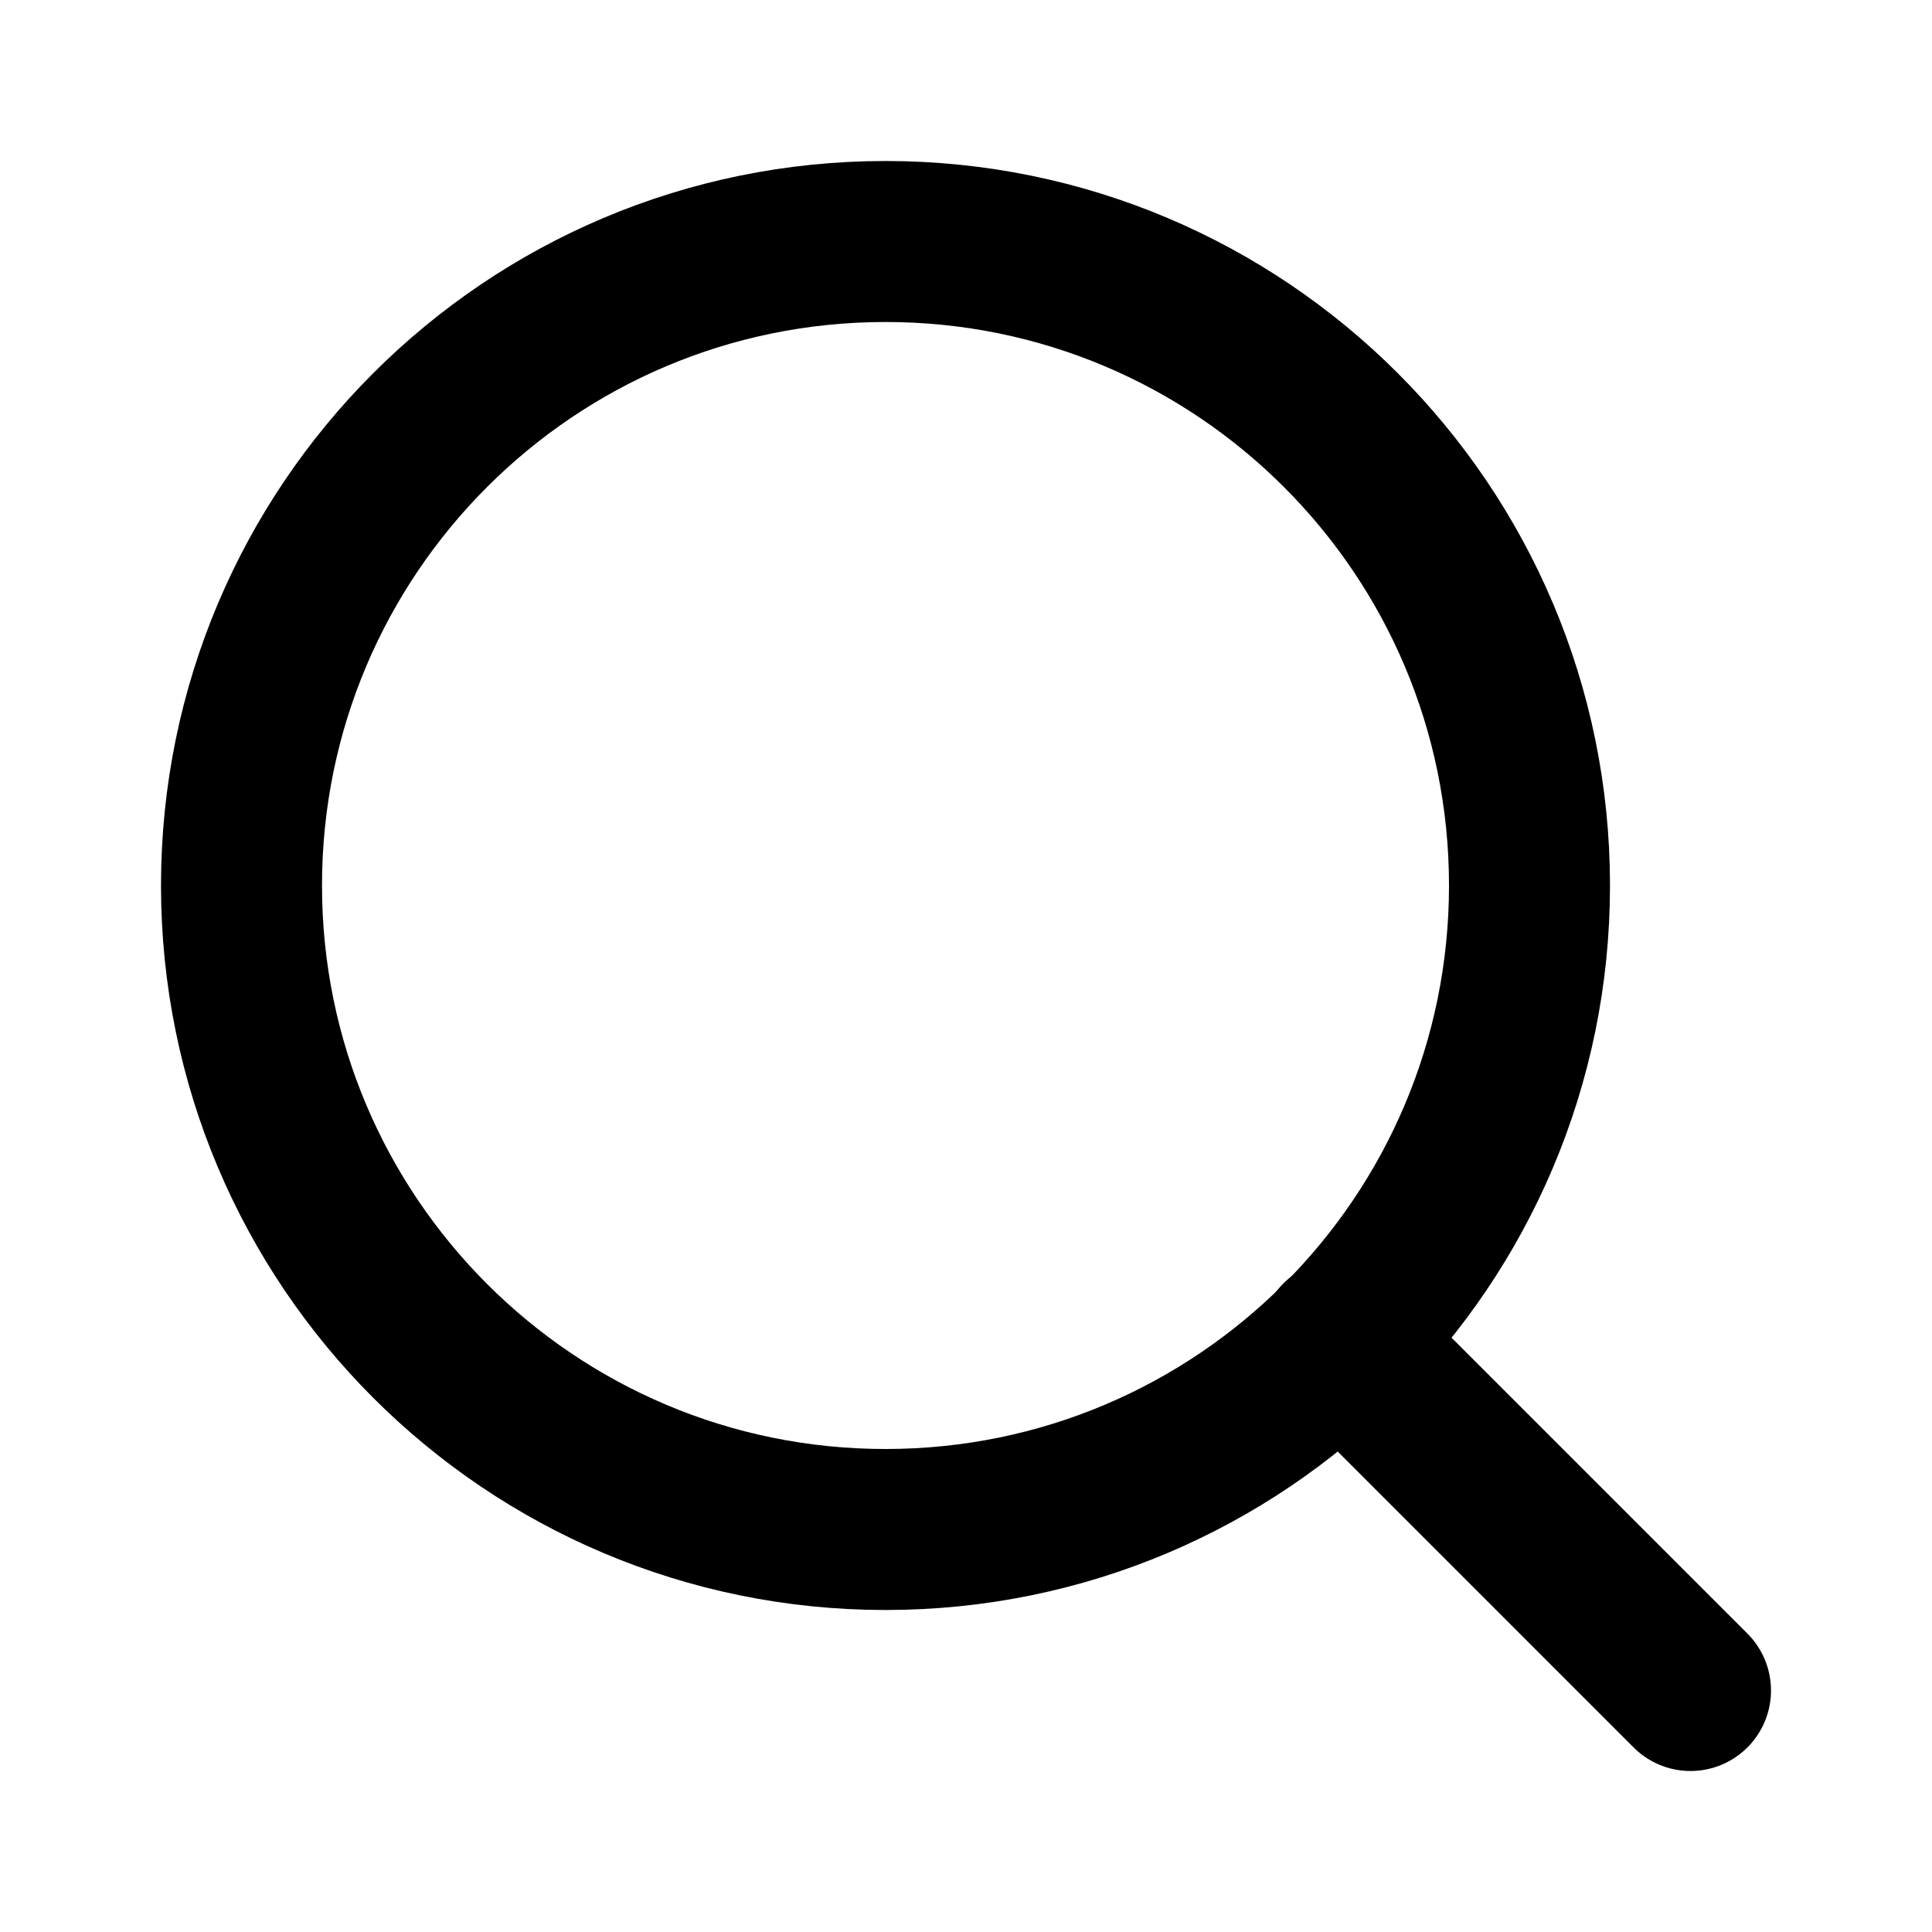
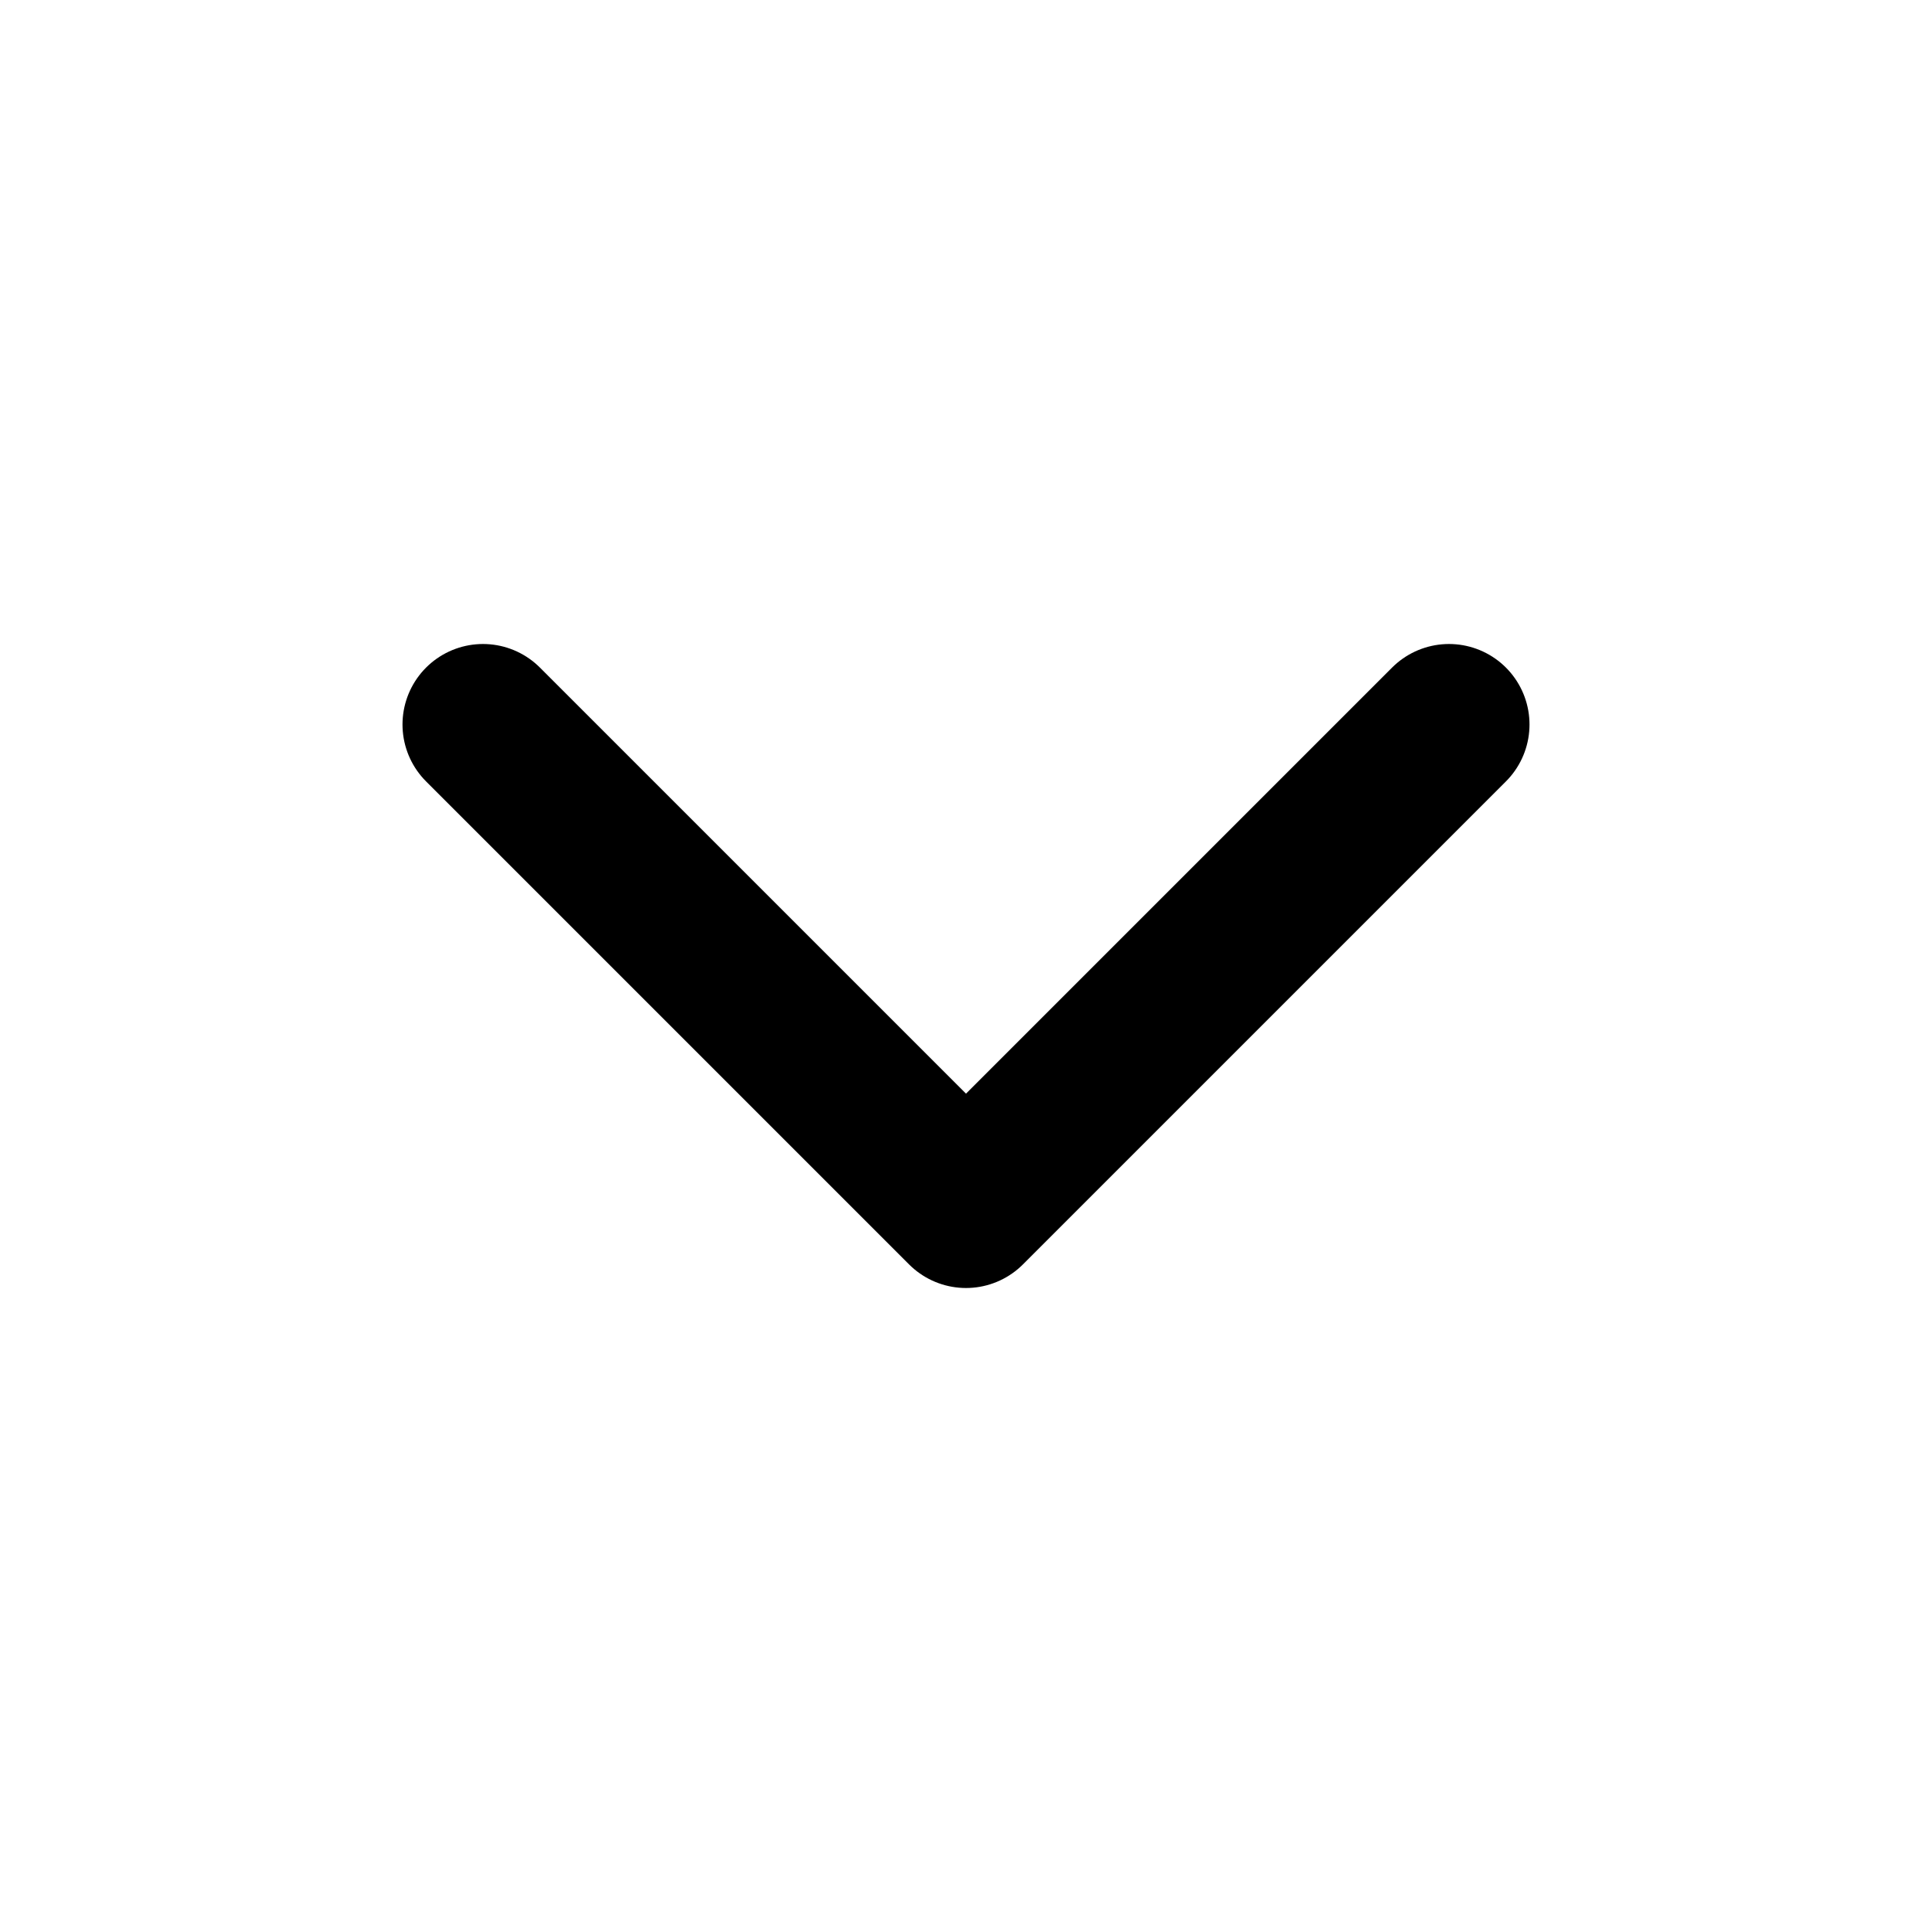
<svg xmlns="http://www.w3.org/2000/svg" width="24" height="24" viewBox="0 0 24 24" fill="none" stroke="currentColor" stroke-width="2" stroke-linecap="round" stroke-linejoin="round">
-   <circle cx="11" cy="11" r="8" />
-   <line x1="21" y1="21" x2="16.65" y2="16.65" />
+   <polyline points="6 9 12 15 18 9" />
</svg>
